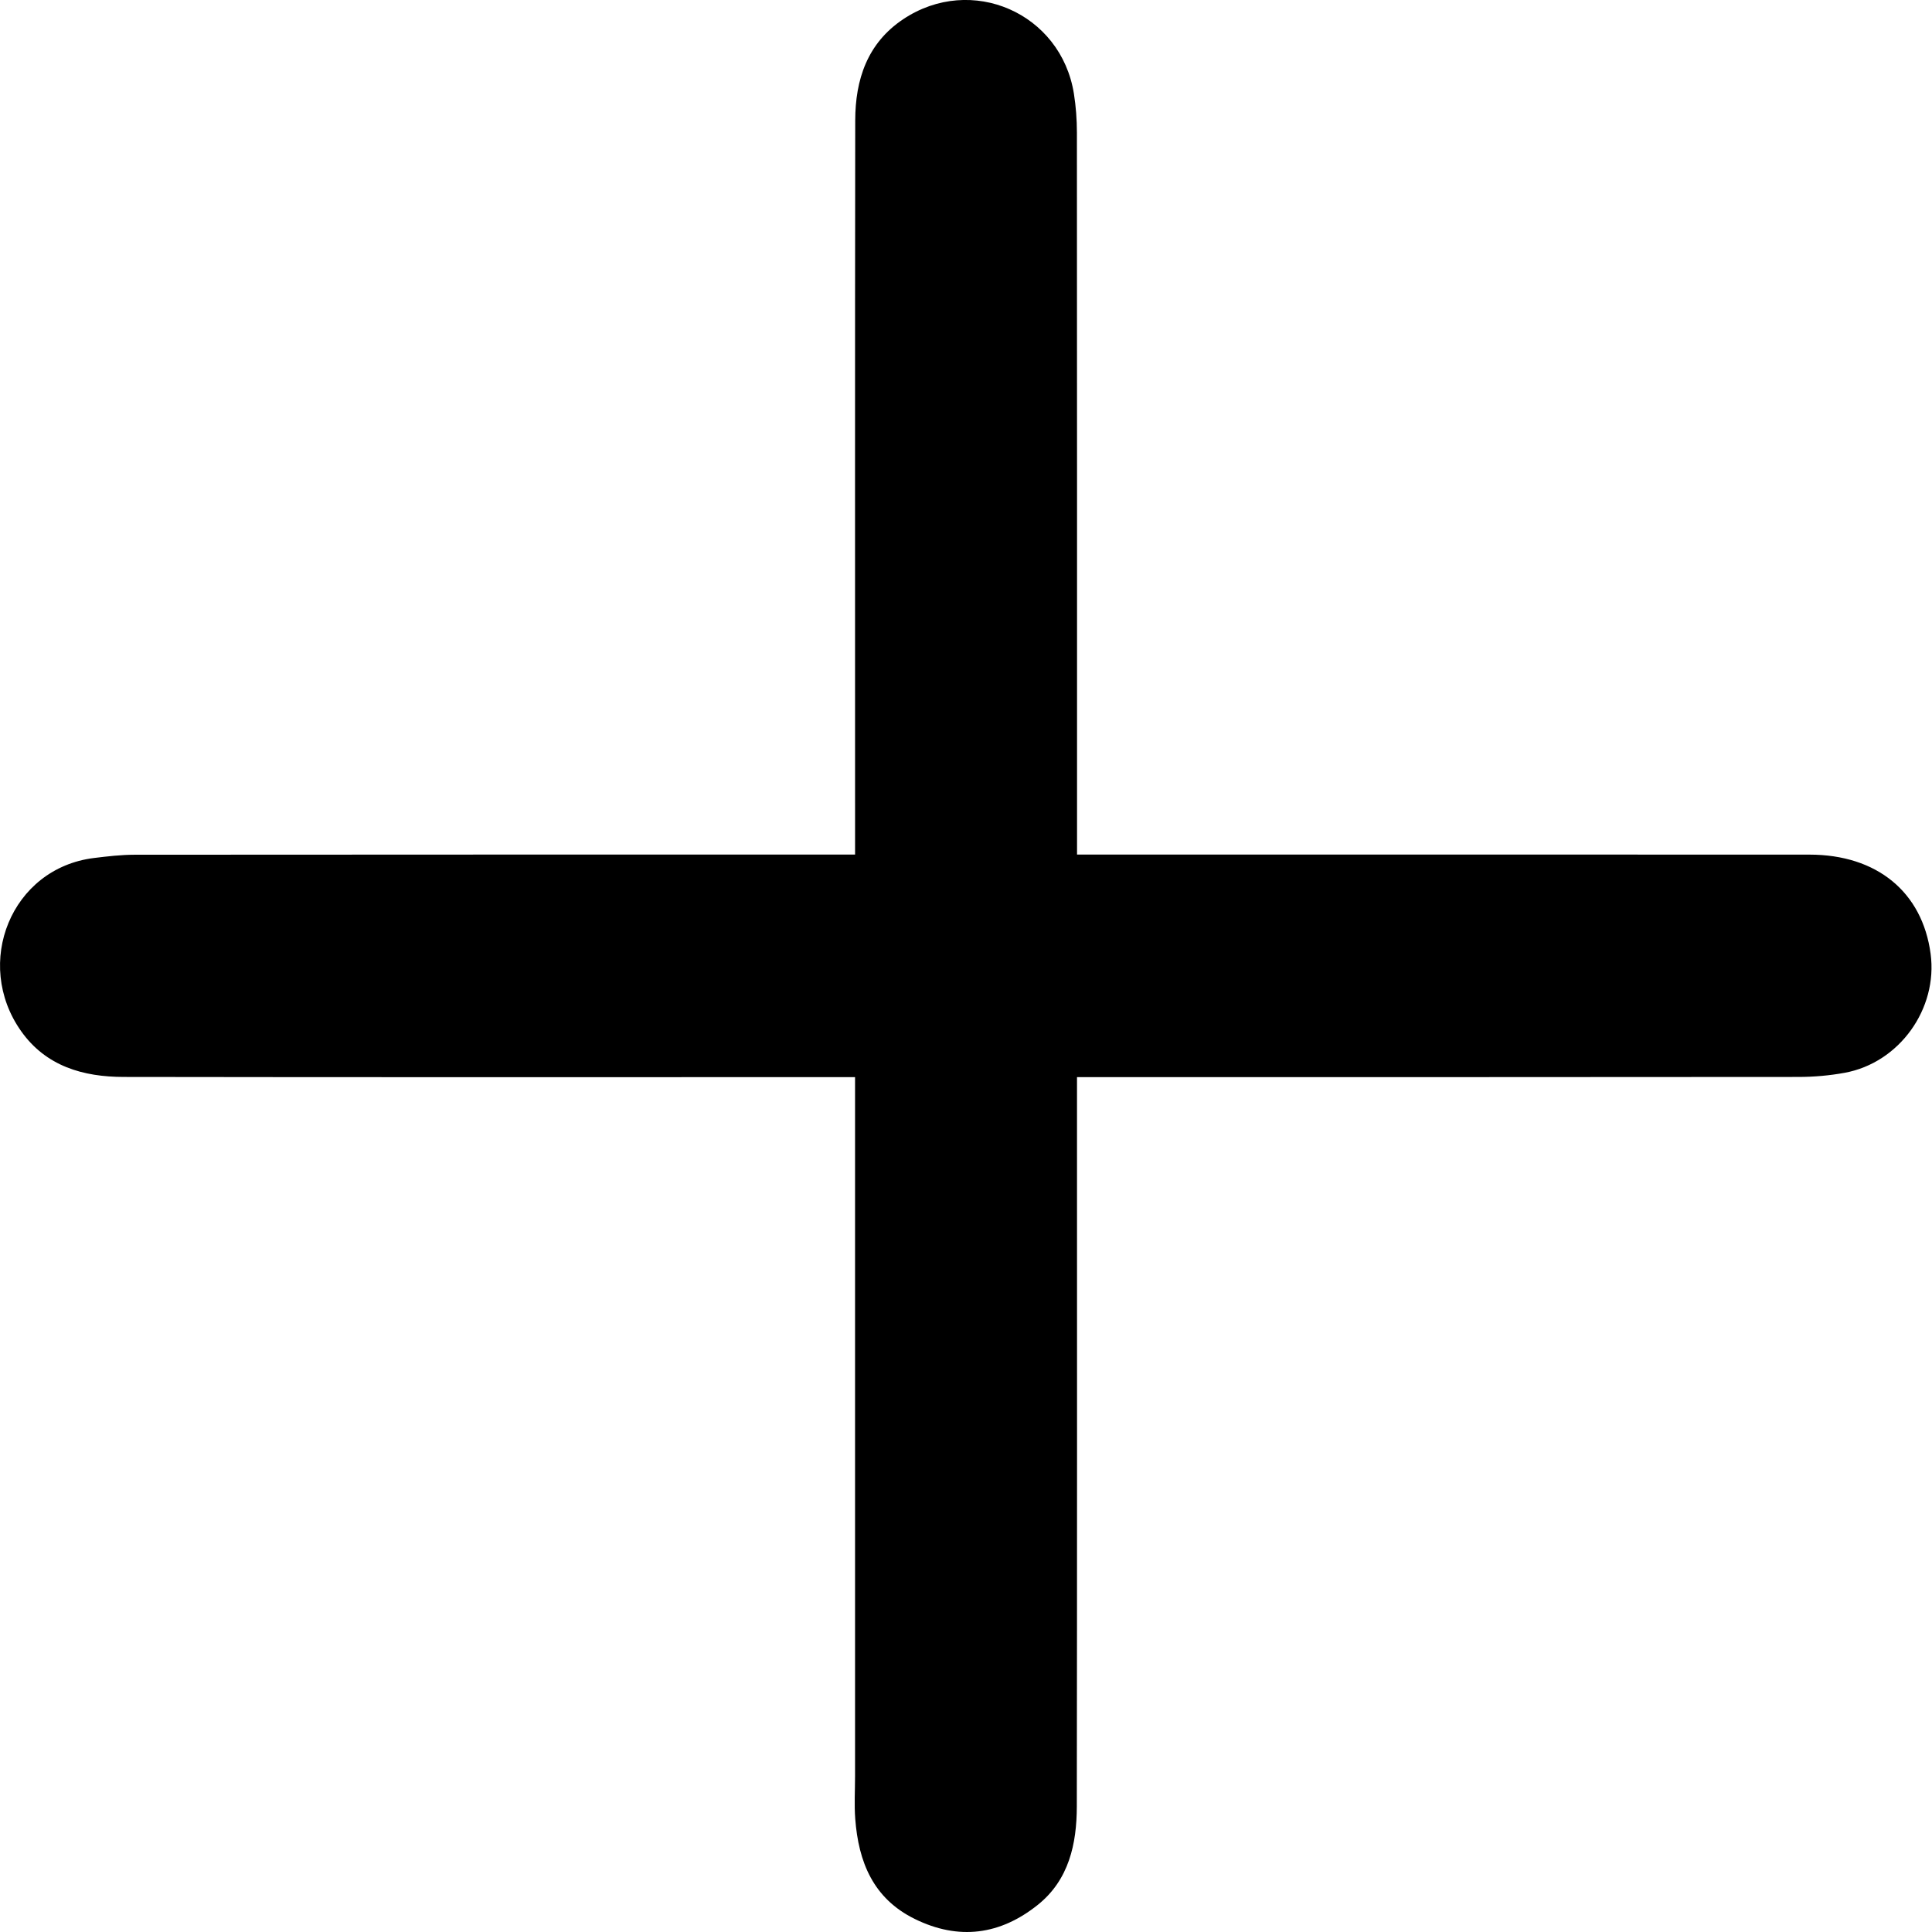
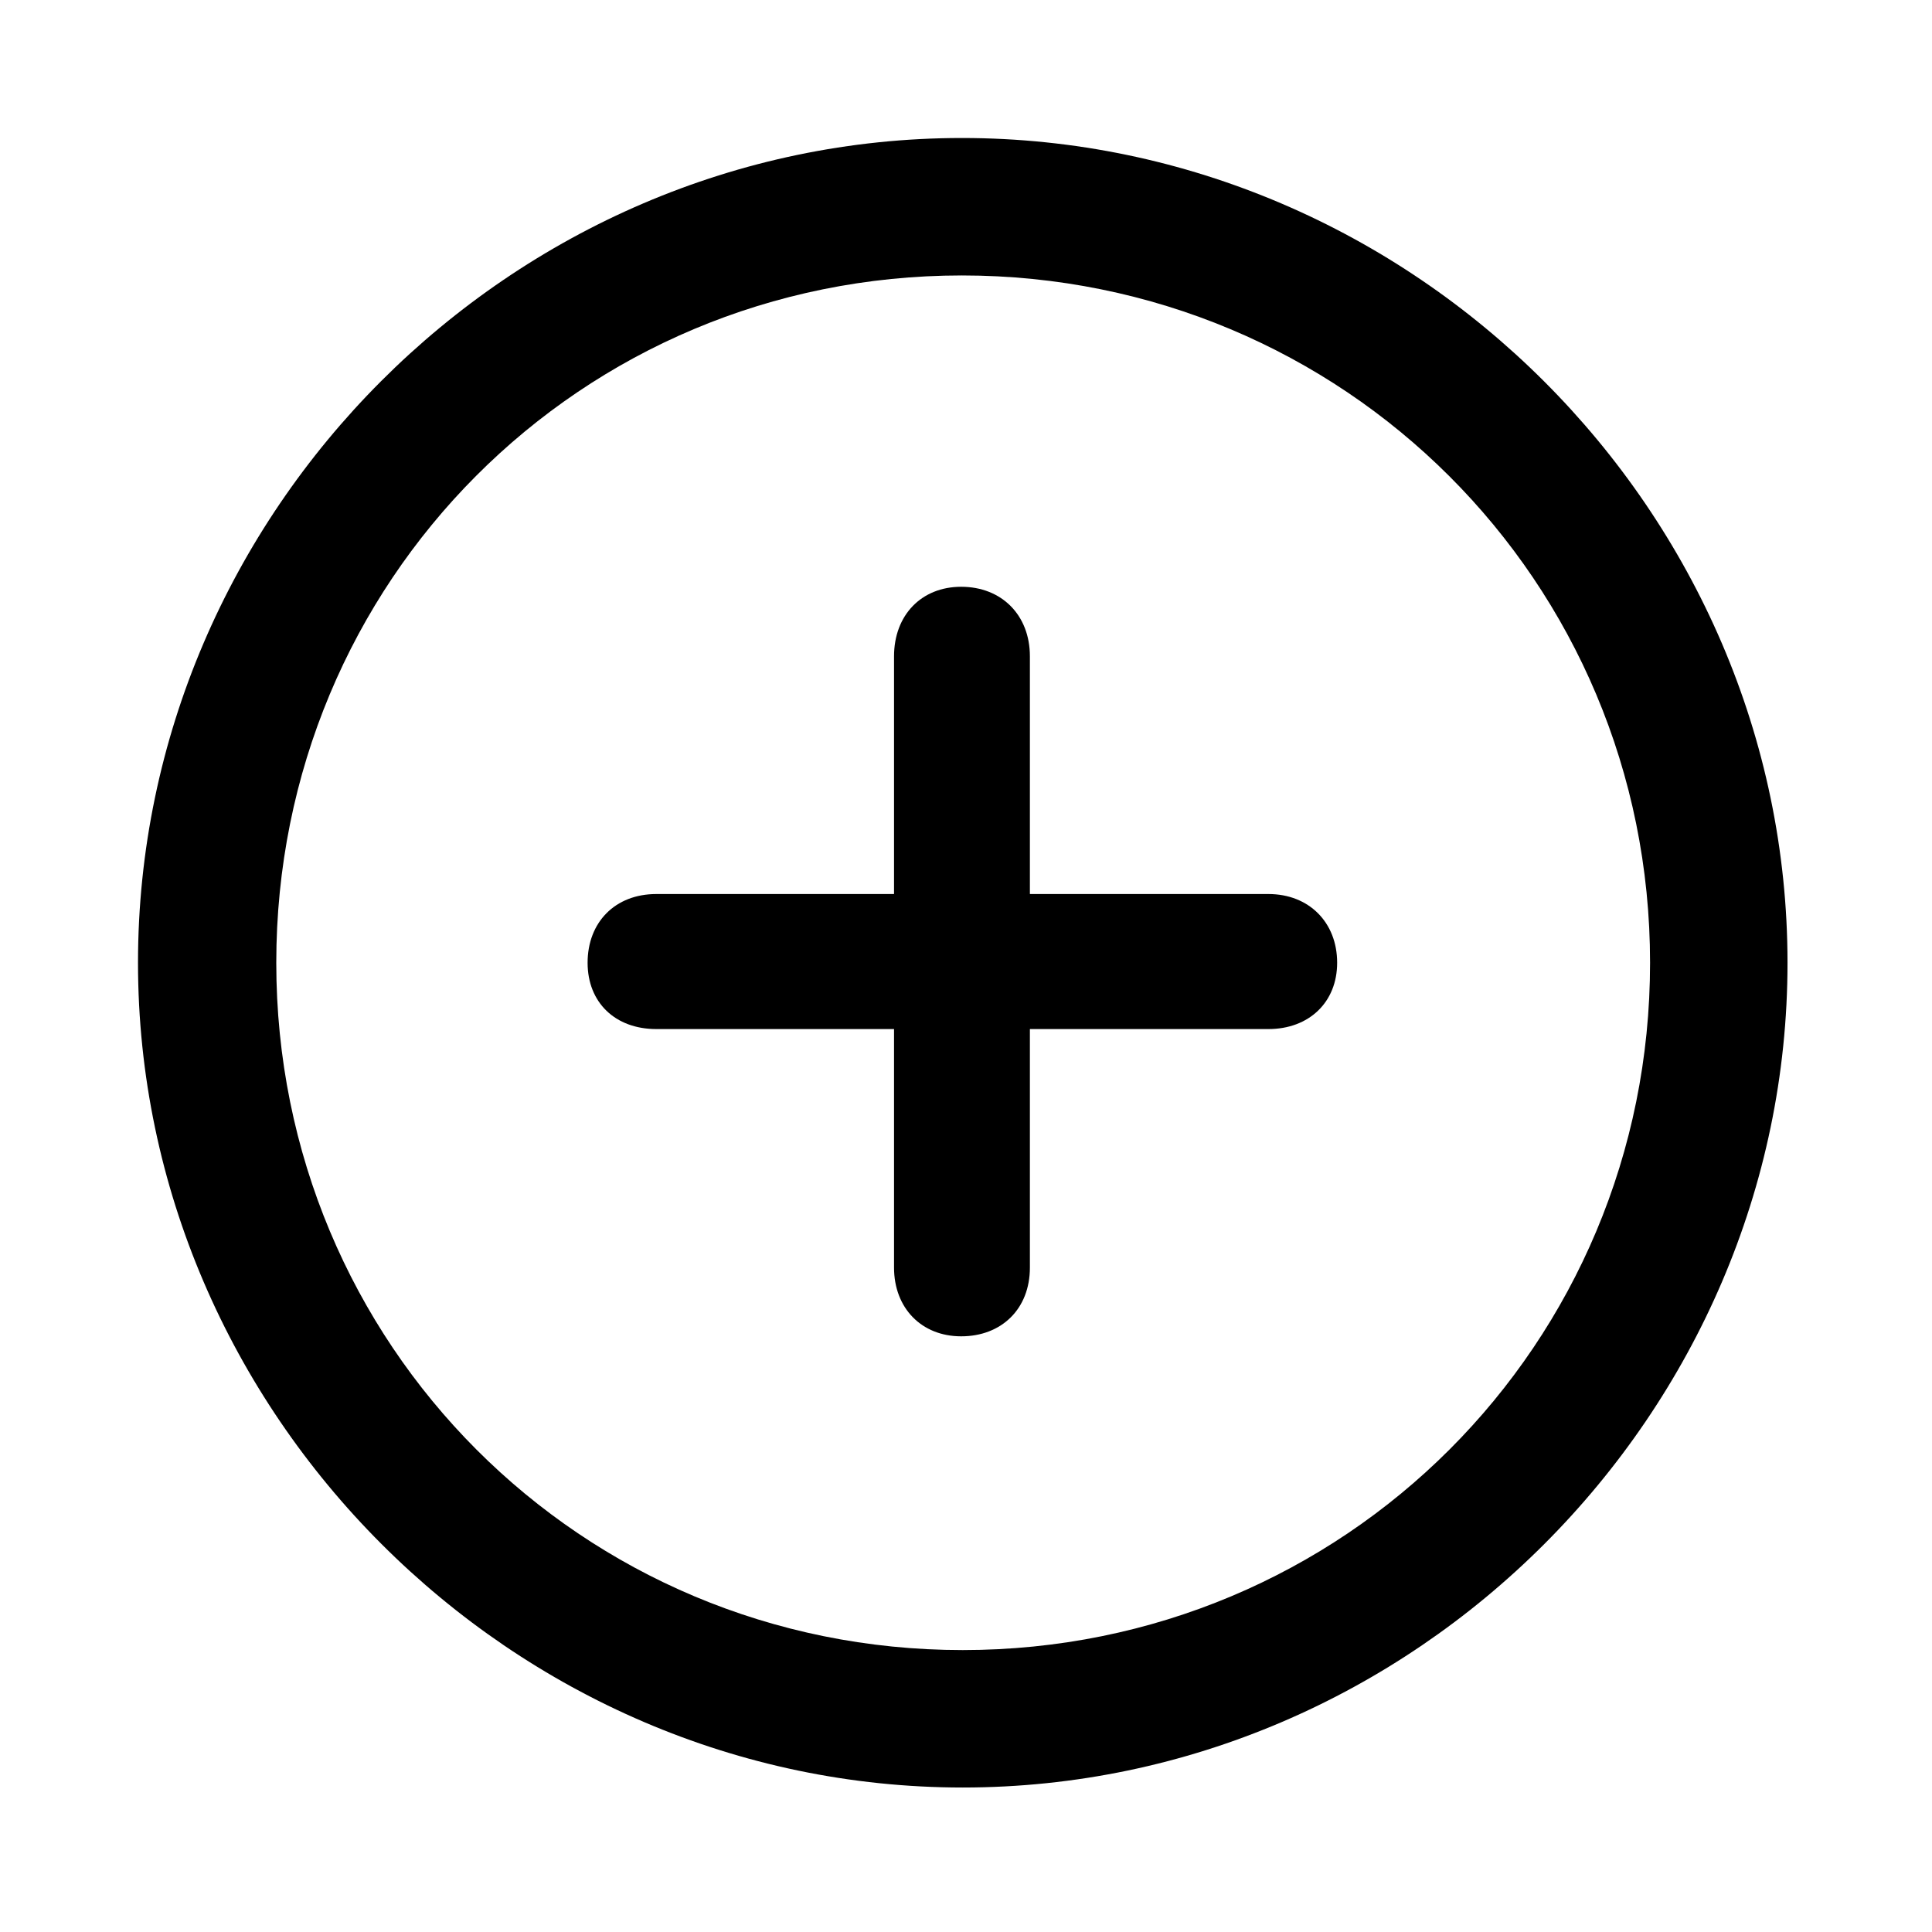
- <svg xmlns="http://www.w3.org/2000/svg" id="Layer_1" viewBox="0 0 1024 1024.28">
-   <path d="M570.99,571.07v13.69c0,124.31,.09,248.62-.1,372.93-.03,19.89-4.18,38.98-20.69,52.2-19.92,15.95-41.92,18.96-65.29,7.44-22.02-10.85-29.77-30.24-31.49-53.03-.57-7.52-.1-15.12-.1-22.68,0-119.05,0-238.1,0-357.15v-13.41h-12.85c-124.97,0-249.94,.1-374.9-.1-21.46-.03-41.19-5.64-54.39-24.3-25.4-35.93-5.35-86.34,38.67-91.78,7.14-.88,14.34-1.72,21.52-1.73,122.99-.1,245.99-.08,368.99-.08h12.97c0-4.99,0-9.14,0-13.29,0-125.3-.08-250.59,.08-375.89,.03-21.66,6.39-40.99,25.41-53.69,36.16-24.13,83.71-3.33,90.53,39.48,1.08,6.78,1.58,13.72,1.59,20.58,.09,123,.07,245.99,.07,368.99,0,4.2,0,8.41,0,13.82,4.75,0,8.59,0,12.43,0,125.3,0,250.59-.04,375.89,.02,35.76,.02,59.82,19.85,64.21,52.55,3.92,29.18-16.54,57.81-45.57,63.12-8.02,1.47-16.29,2.19-24.44,2.2-123.32,.13-246.65,.09-369.97,.09-3.85,0-7.7,0-12.55,0Z" />
+ <svg xmlns="http://www.w3.org/2000/svg" width="28" height="28" viewBox="0 0 28 28" fill="none">
+   <path d="M13.953 25.906C20.492 25.906 25.906 20.48 25.906 13.953C25.906 7.414 20.48 2 13.941 2C7.414 2 2 7.414 2 13.953C2 20.48 7.426 25.906 13.953 25.906ZM13.953 23.914C8.422 23.914 4.004 19.484 4.004 13.953C4.004 8.422 8.41 3.992 13.941 3.992C19.473 3.992 23.914 8.422 23.914 13.953C23.914 19.484 19.484 23.914 13.953 23.914Z" fill="black" />
+   <path d="M8.516 13.953C8.516 14.527 8.914 14.914 9.512 14.914H12.957V18.371C12.957 18.957 13.355 19.367 13.93 19.367C14.516 19.367 14.926 18.969 14.926 18.371V14.914H18.383C18.969 14.914 19.379 14.527 19.379 13.953C19.379 13.367 18.969 12.957 18.383 12.957H14.926V9.512C14.926 8.914 14.516 8.504 13.93 8.504C13.355 8.504 12.957 8.914 12.957 9.512V12.957H9.512C8.914 12.957 8.516 13.367 8.516 13.953Z" fill="black" />
</svg>
